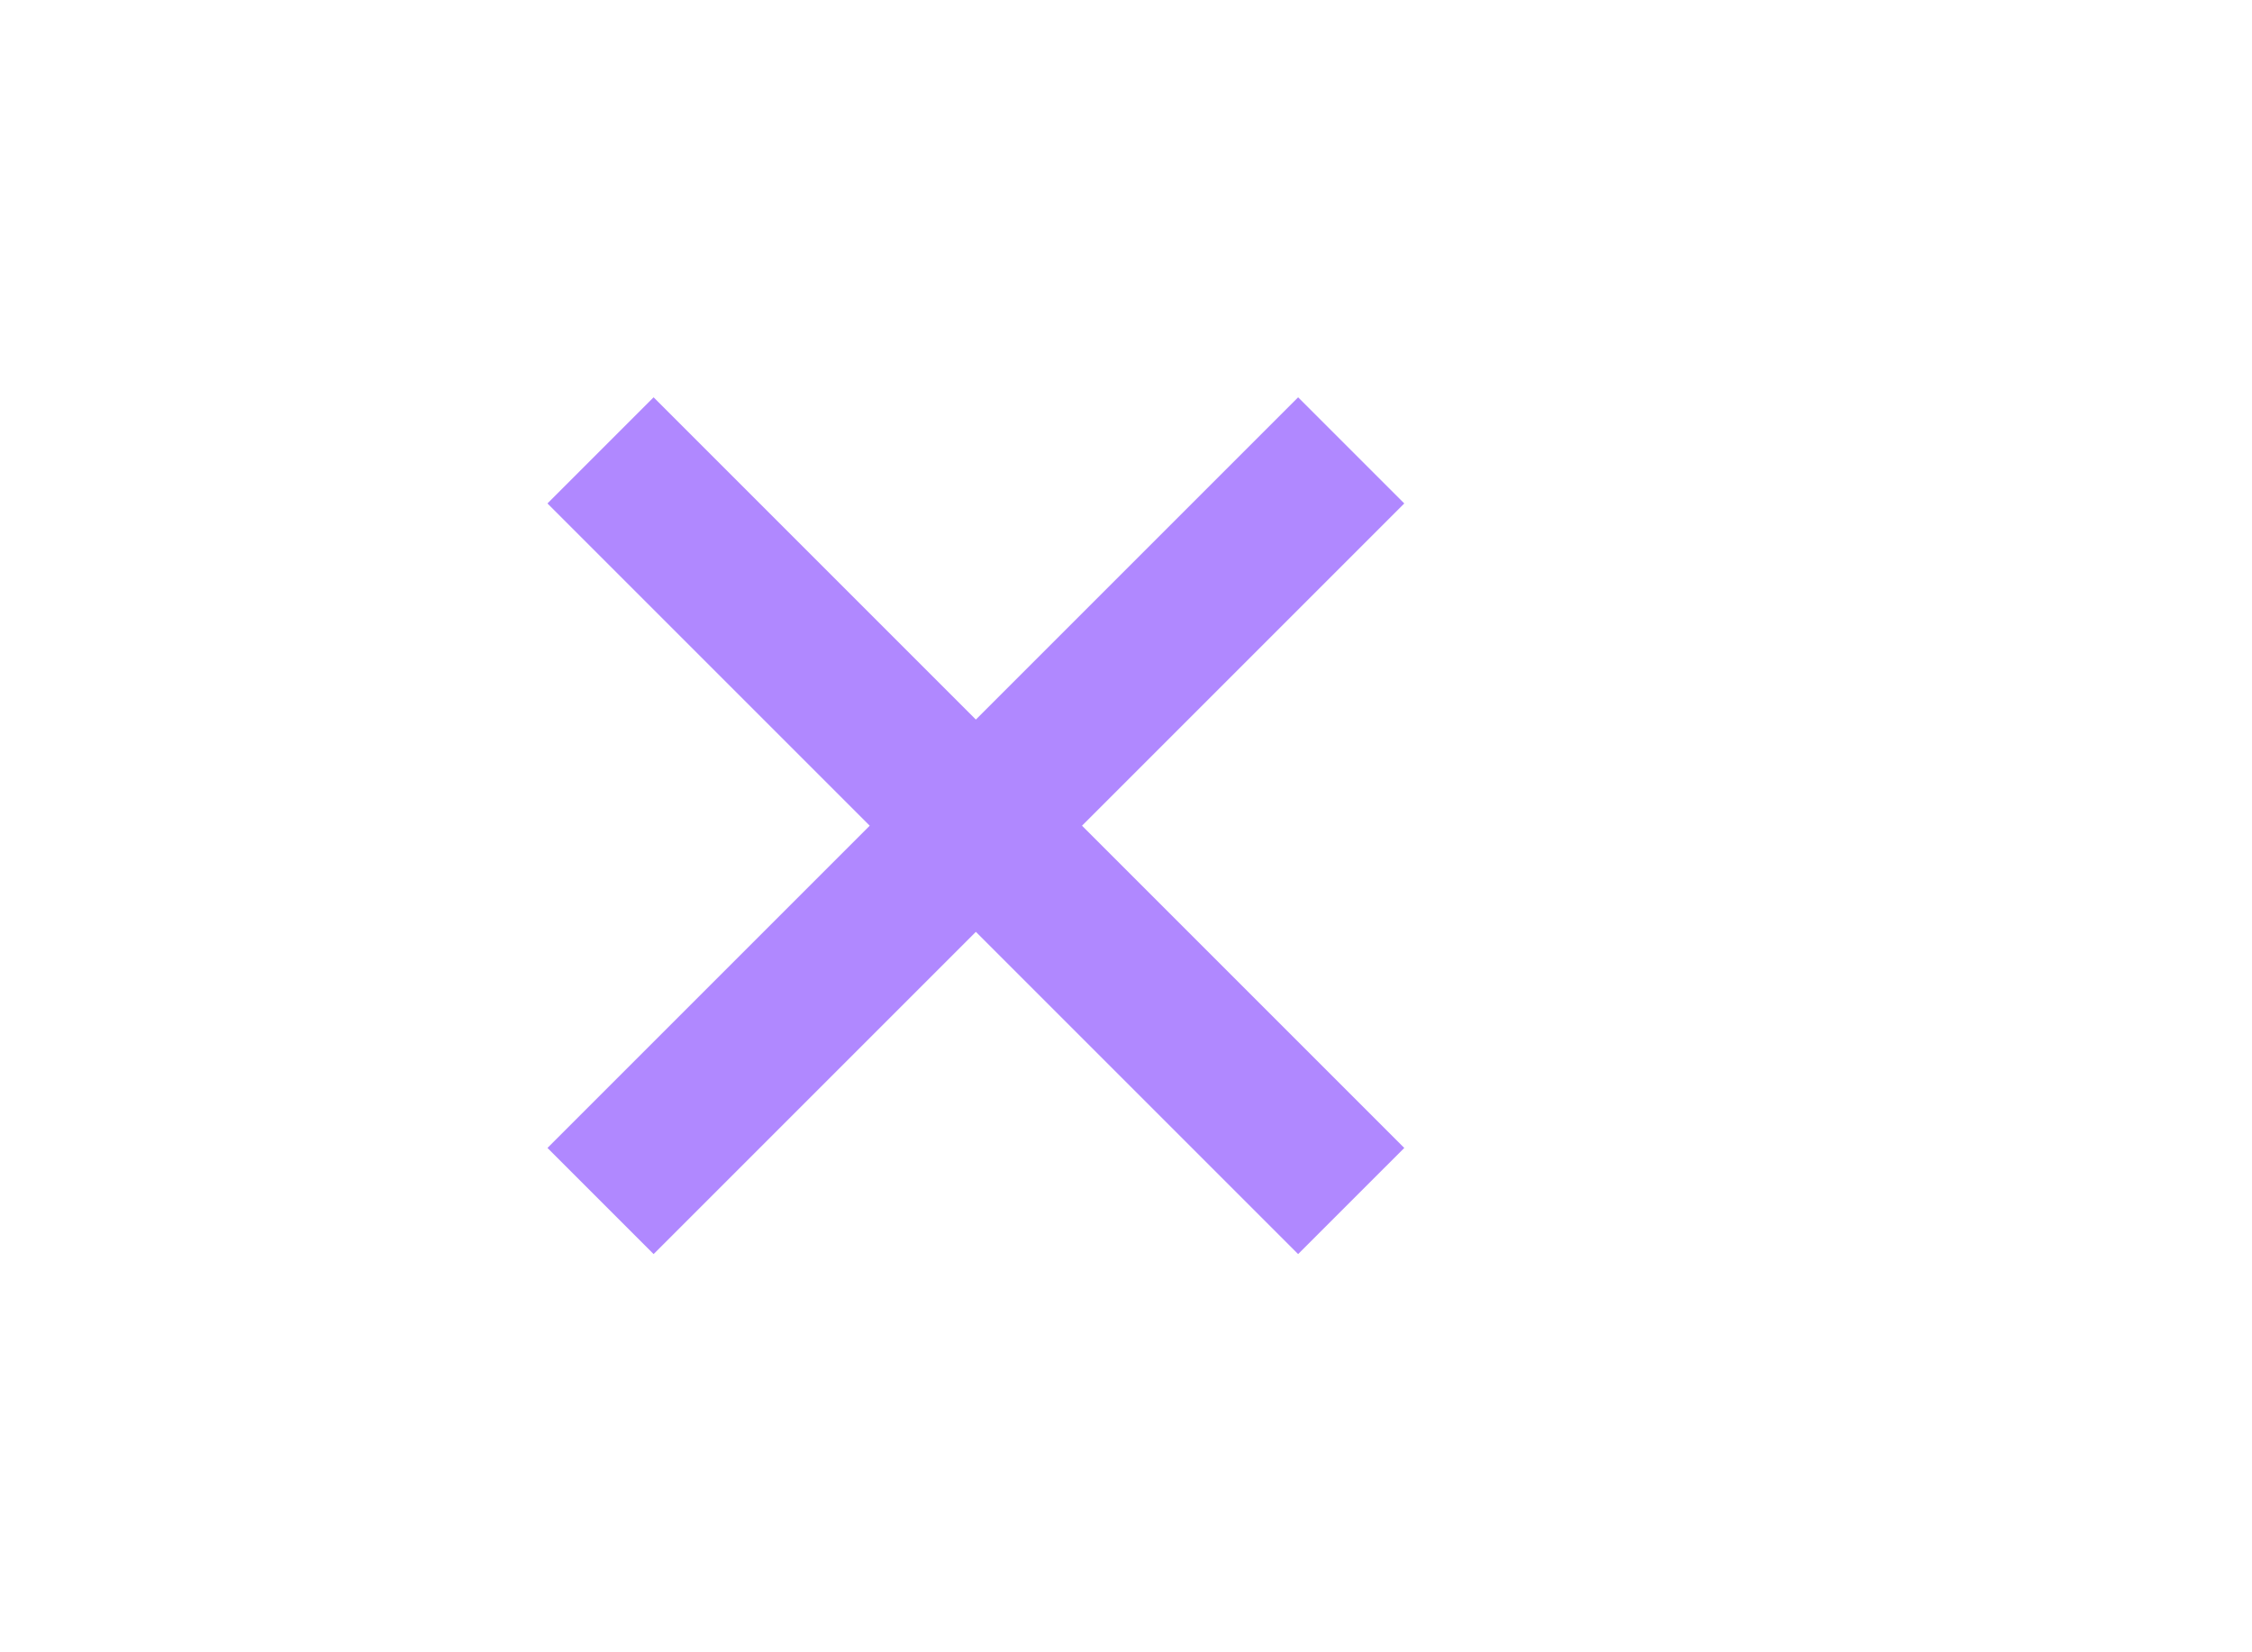
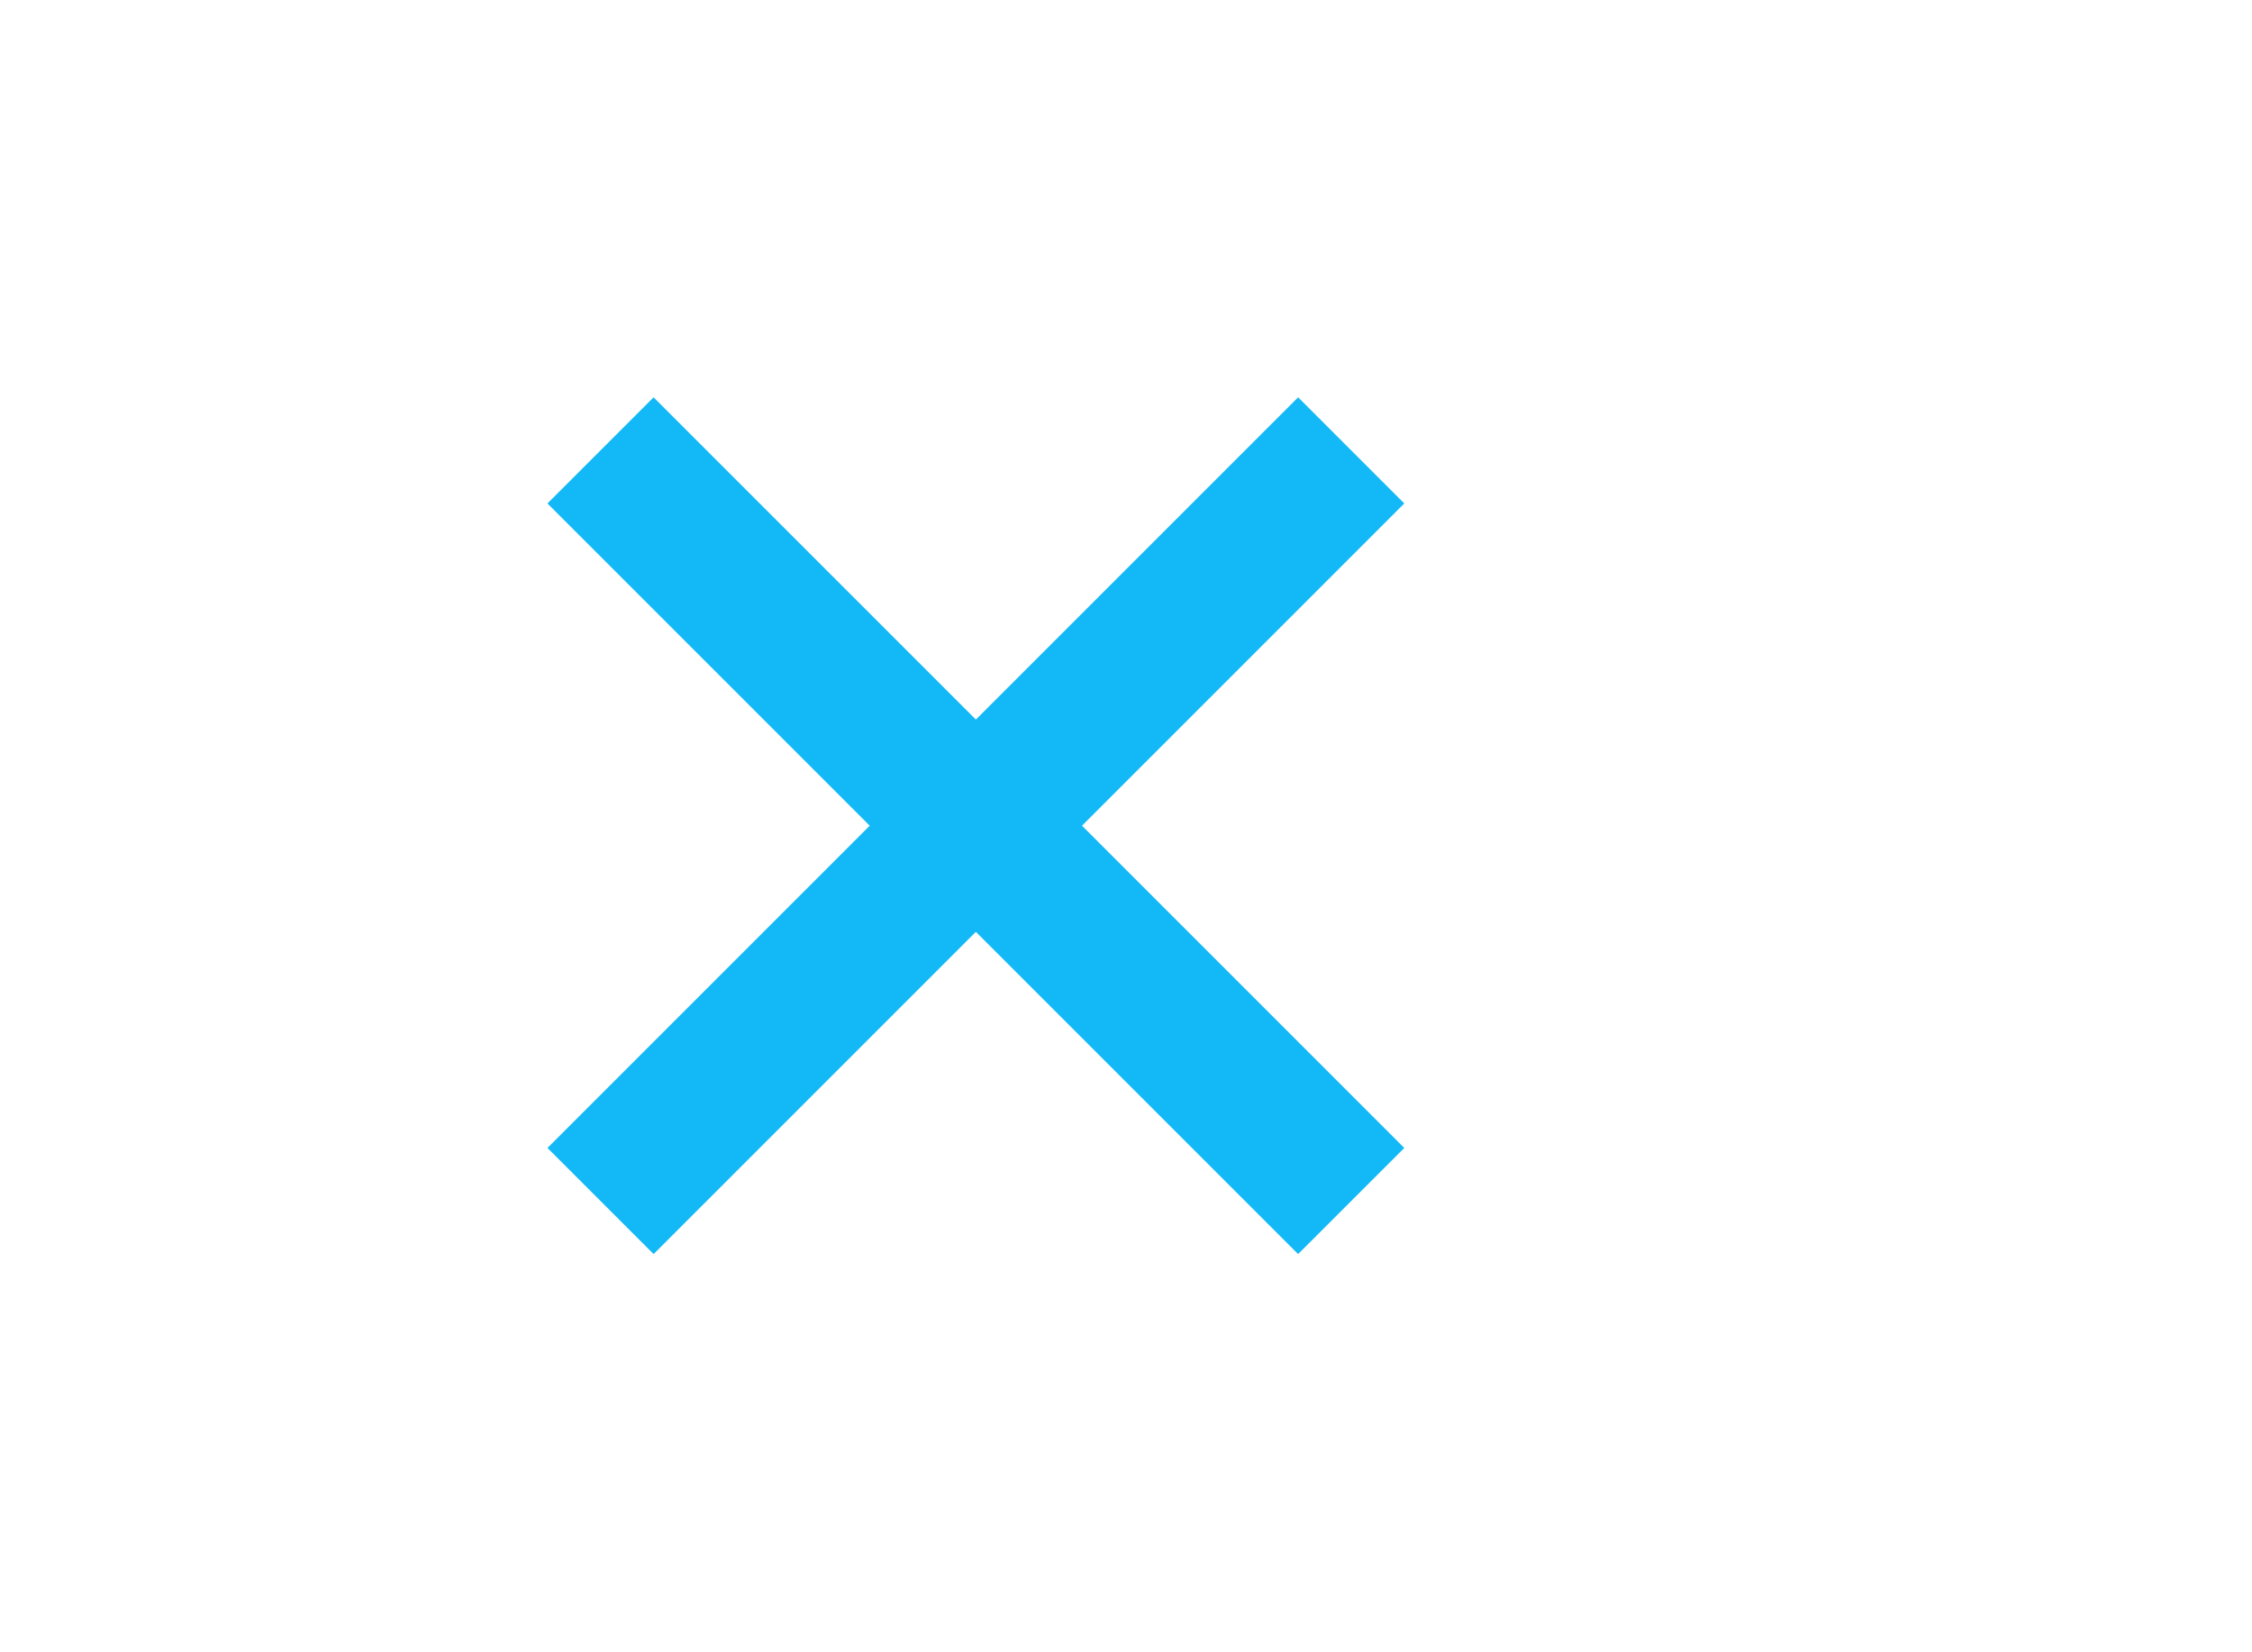
<svg xmlns="http://www.w3.org/2000/svg" width="30px" height="22px" viewBox="0 0 30 22" version="1.1">
  <g id="Clear-Purple" stroke="none" stroke-width="1" fill="none" fill-rule="evenodd">
    <g id="ic-clear-purple" transform="translate(5, 3)">
-       <polygon id="Path_18950" fill="#b088ff" points="13.707 3.707 12.293 2.293 8 6.586 3.707 2.293 2.293 3.707 6.586 8 2.293 12.293 3.707 13.707 8 9.414 12.293 13.707 13.707 12.293 9.414 8" />
+       <polygon id="Path_18950" fill="#13b9f6" points="13.707 3.707 12.293 2.293 8 6.586 3.707 2.293 2.293 3.707 6.586 8 2.293 12.293 3.707 13.707 8 9.414 12.293 13.707 13.707 12.293 9.414 8" />
      <polygon id="Rectangle_4602" points="0 0 16 0 16 16 0 16" />
    </g>
  </g>
</svg>
